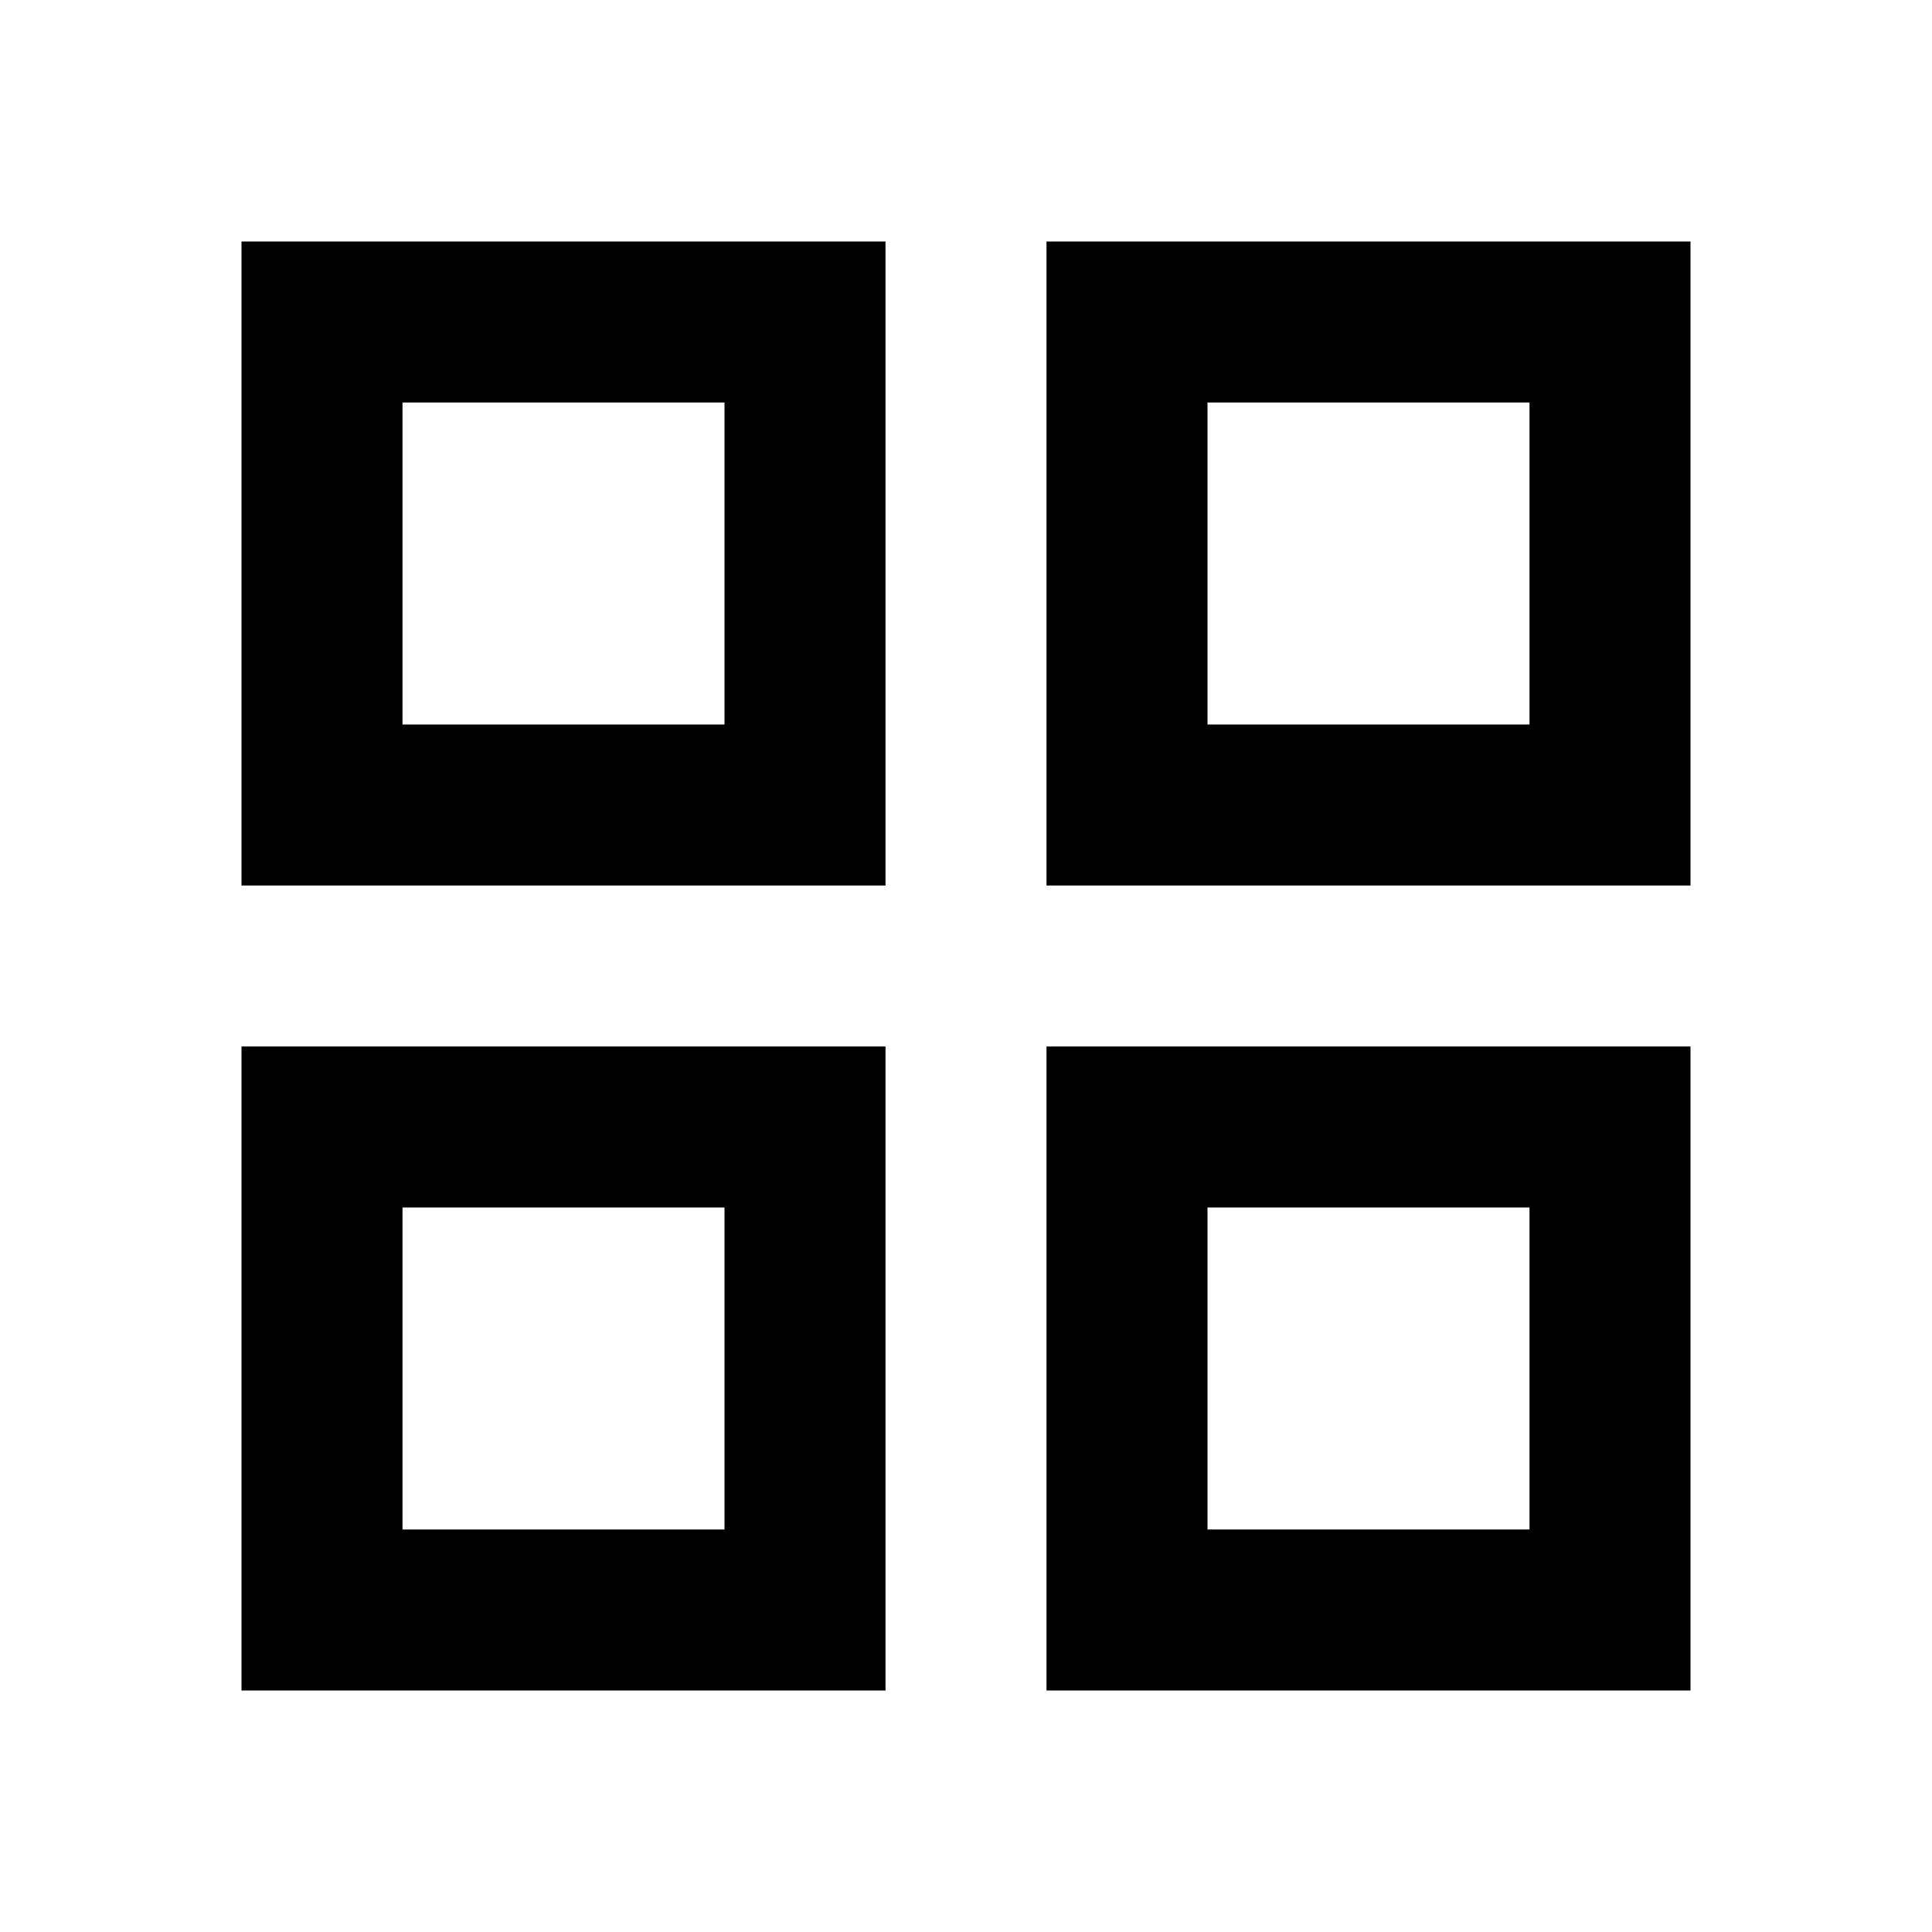
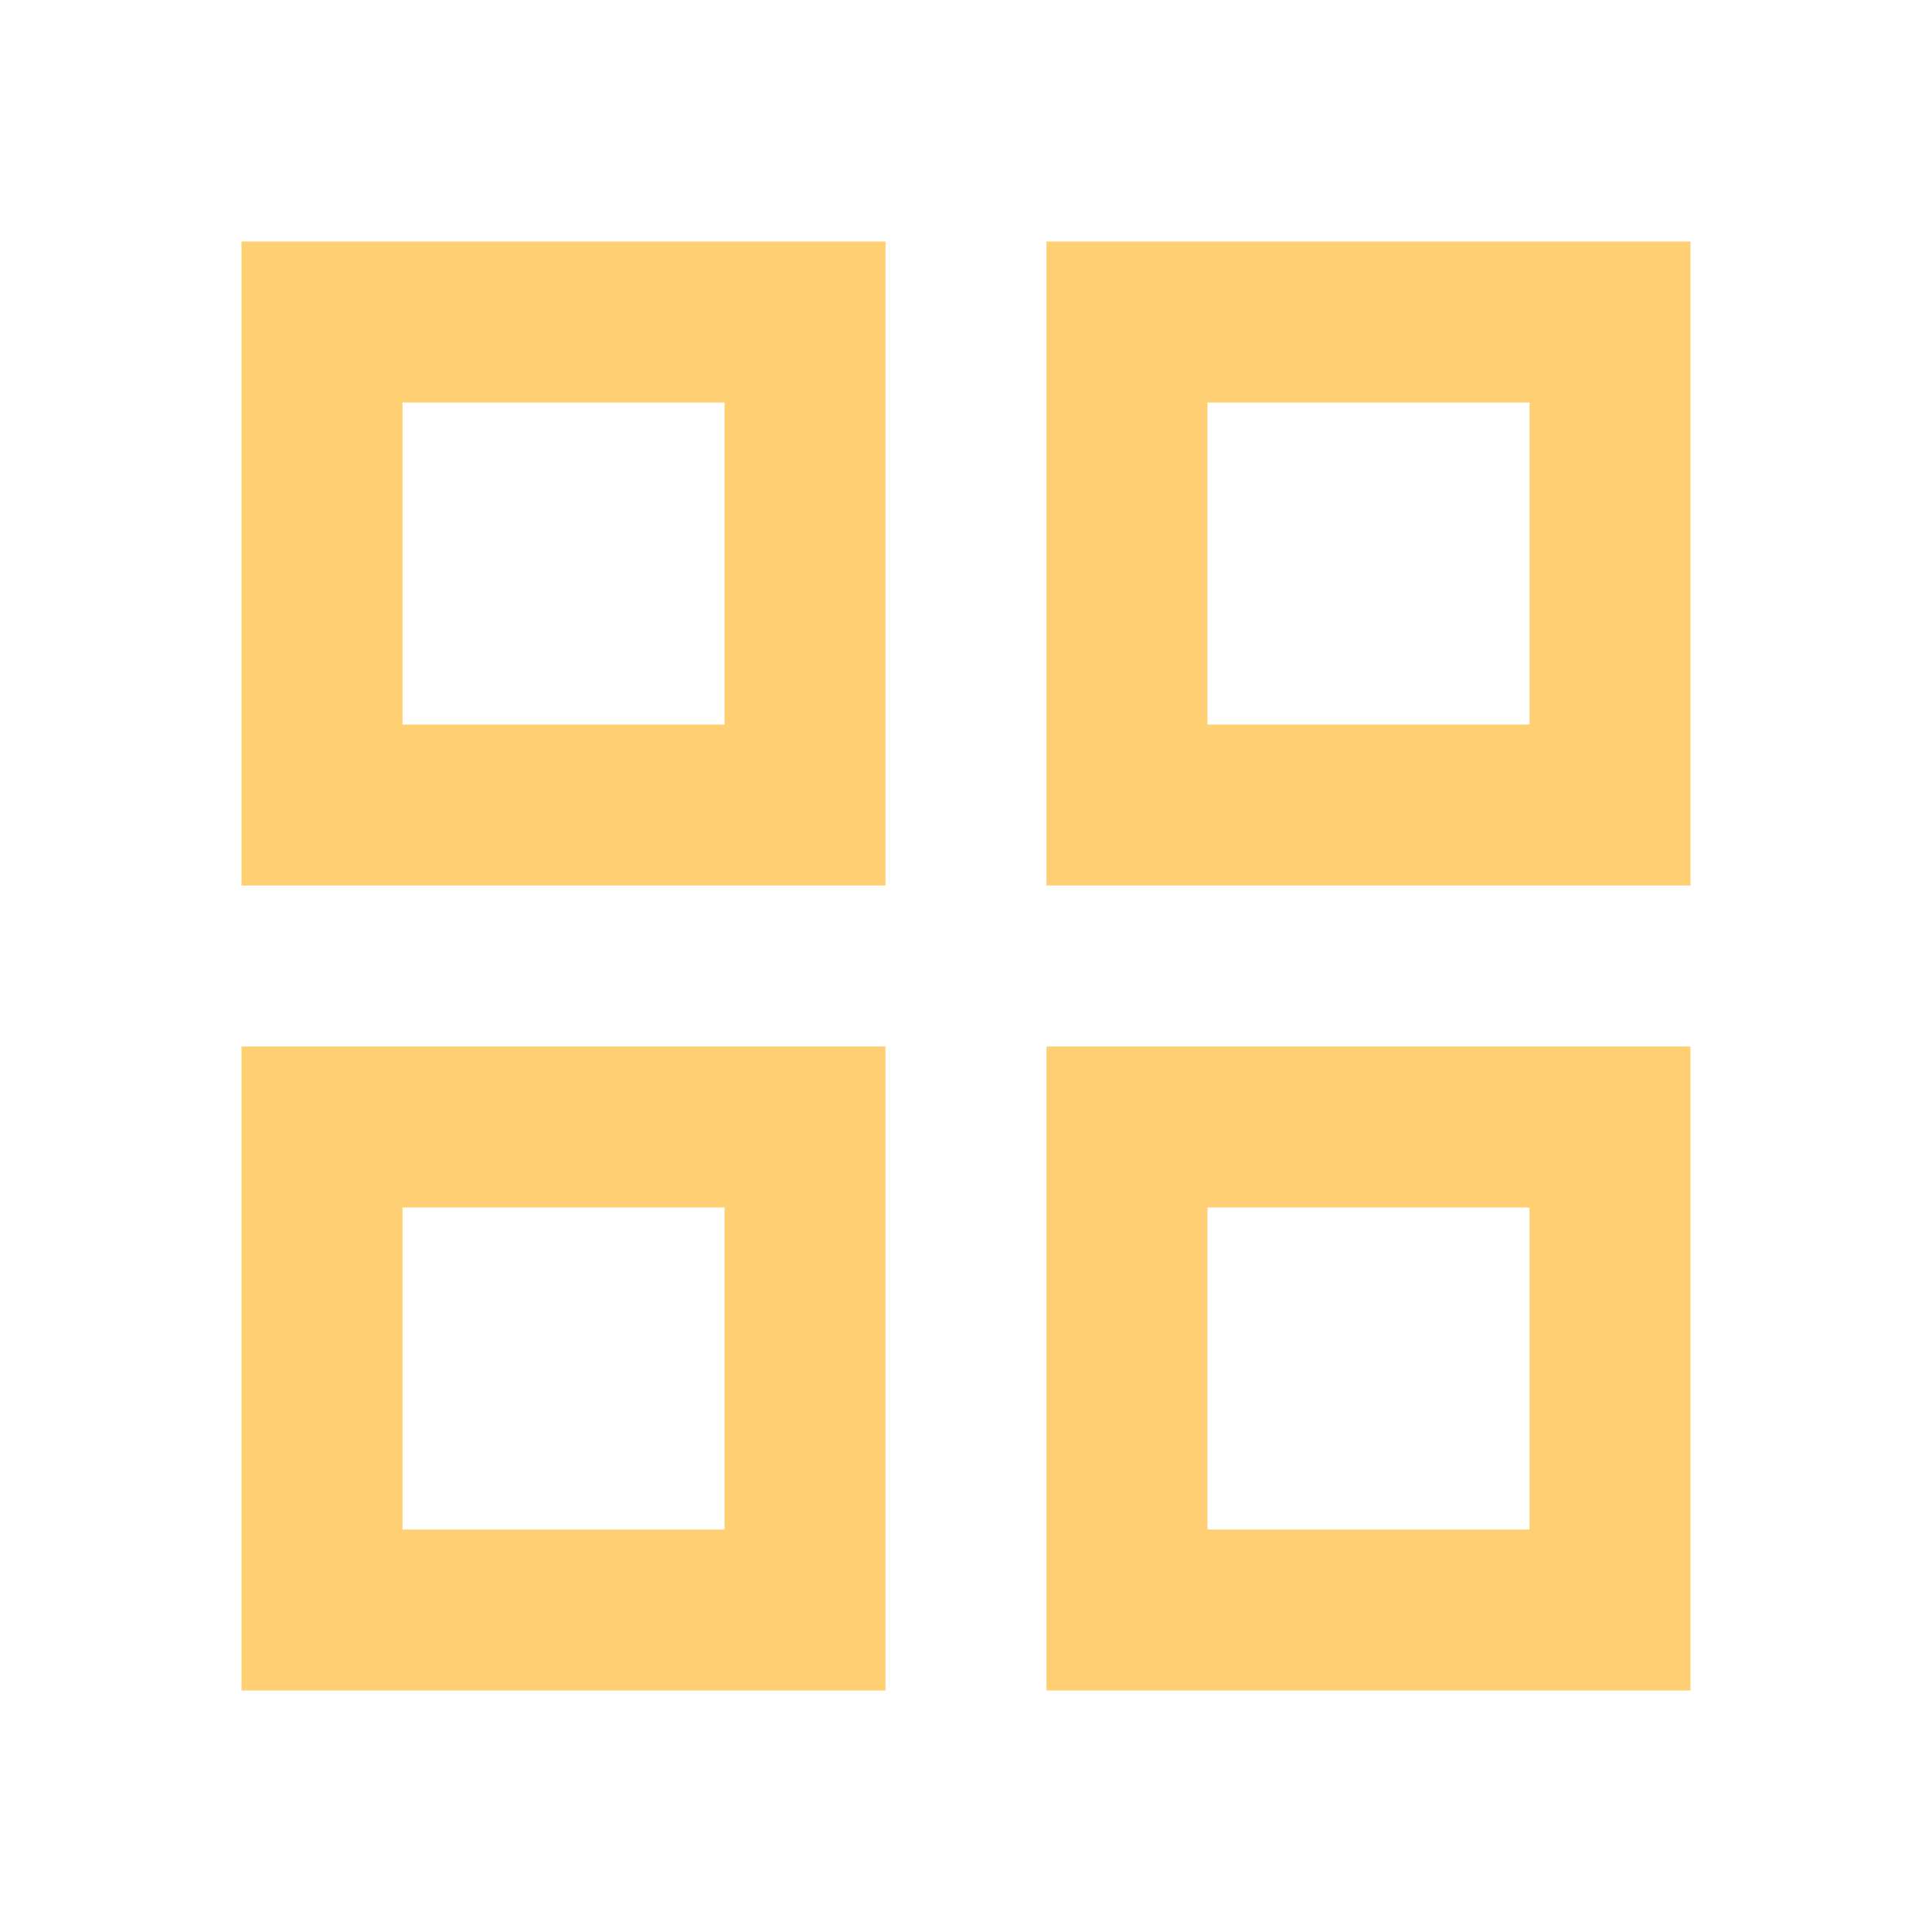
- <svg xmlns="http://www.w3.org/2000/svg" height="24" viewBox="0 -960 960 960" width="24">
+ <svg xmlns="http://www.w3.org/2000/svg" fill="#ffd073" height="24" viewBox="0 -960 960 960" width="24">
  <path d="M120-520v-320h320v320H120Zm0 400v-320h320v320H120Zm400-400v-320h320v320H520Zm0 400v-320h320v320H520ZM200-600h160v-160H200v160Zm400 0h160v-160H600v160Zm0 400h160v-160H600v160Zm-400 0h160v-160H200v160Zm400-400Zm0 240Zm-240 0Zm0-240Z" />
</svg>
